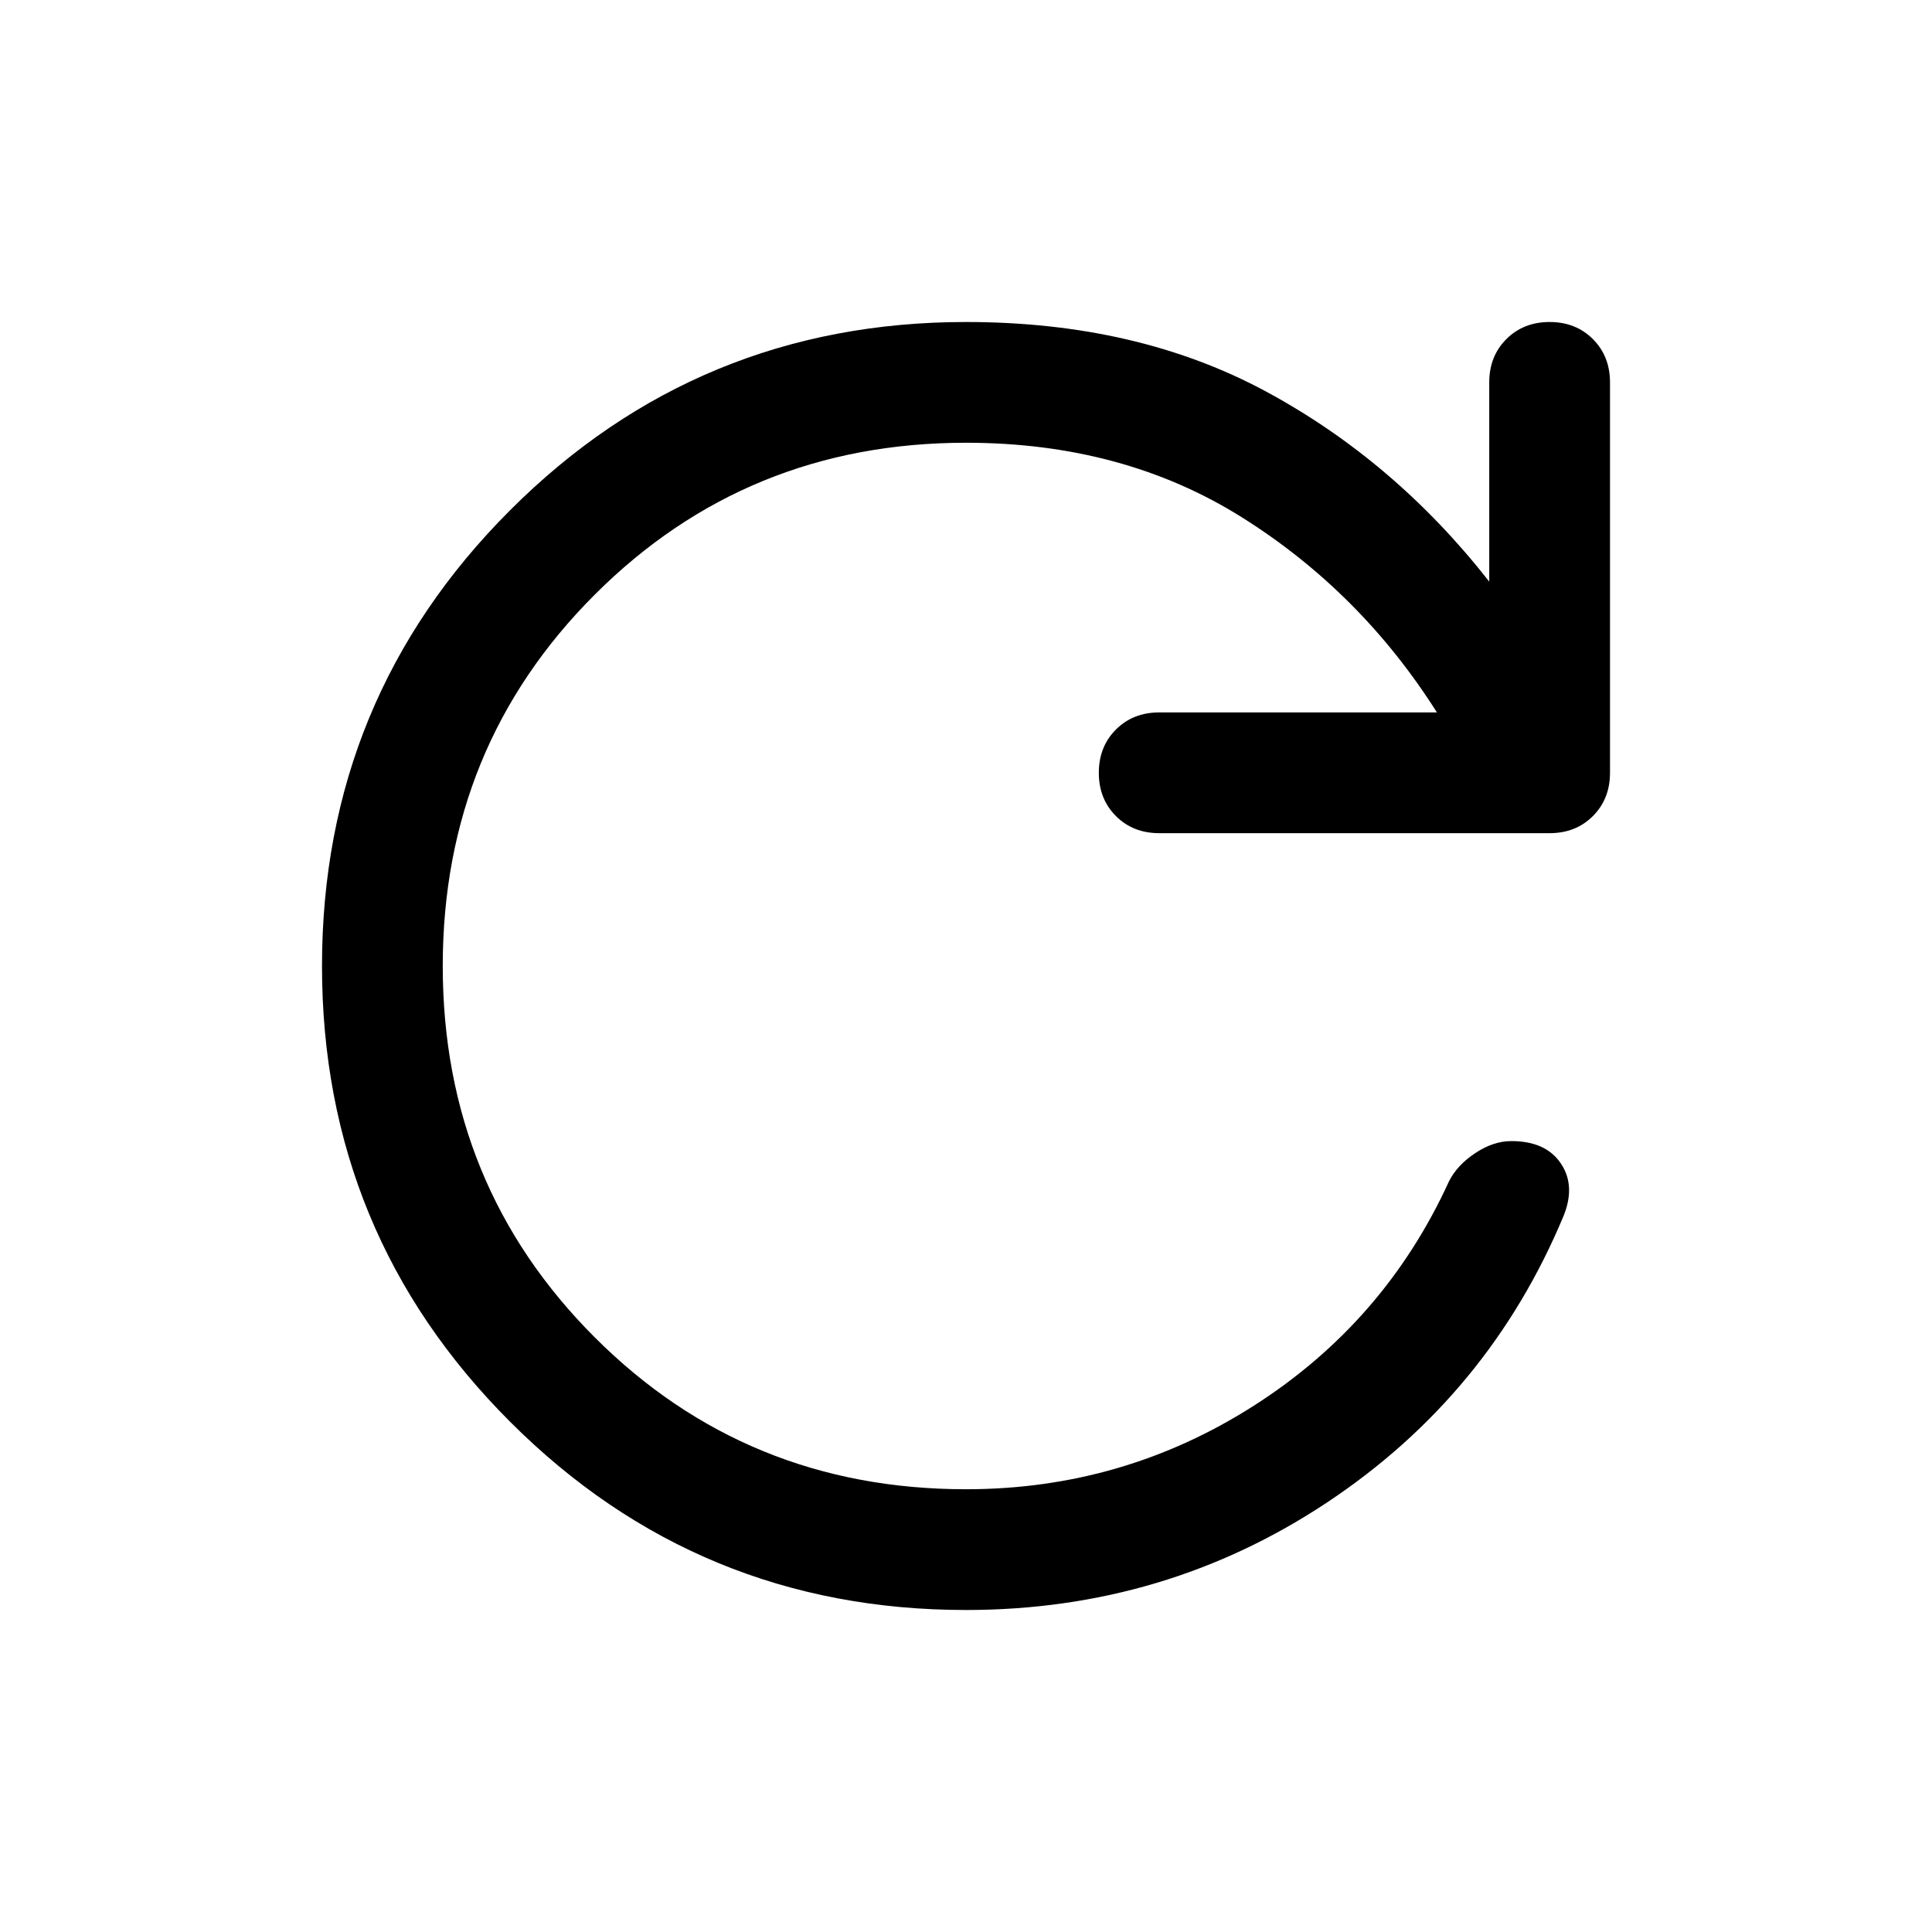
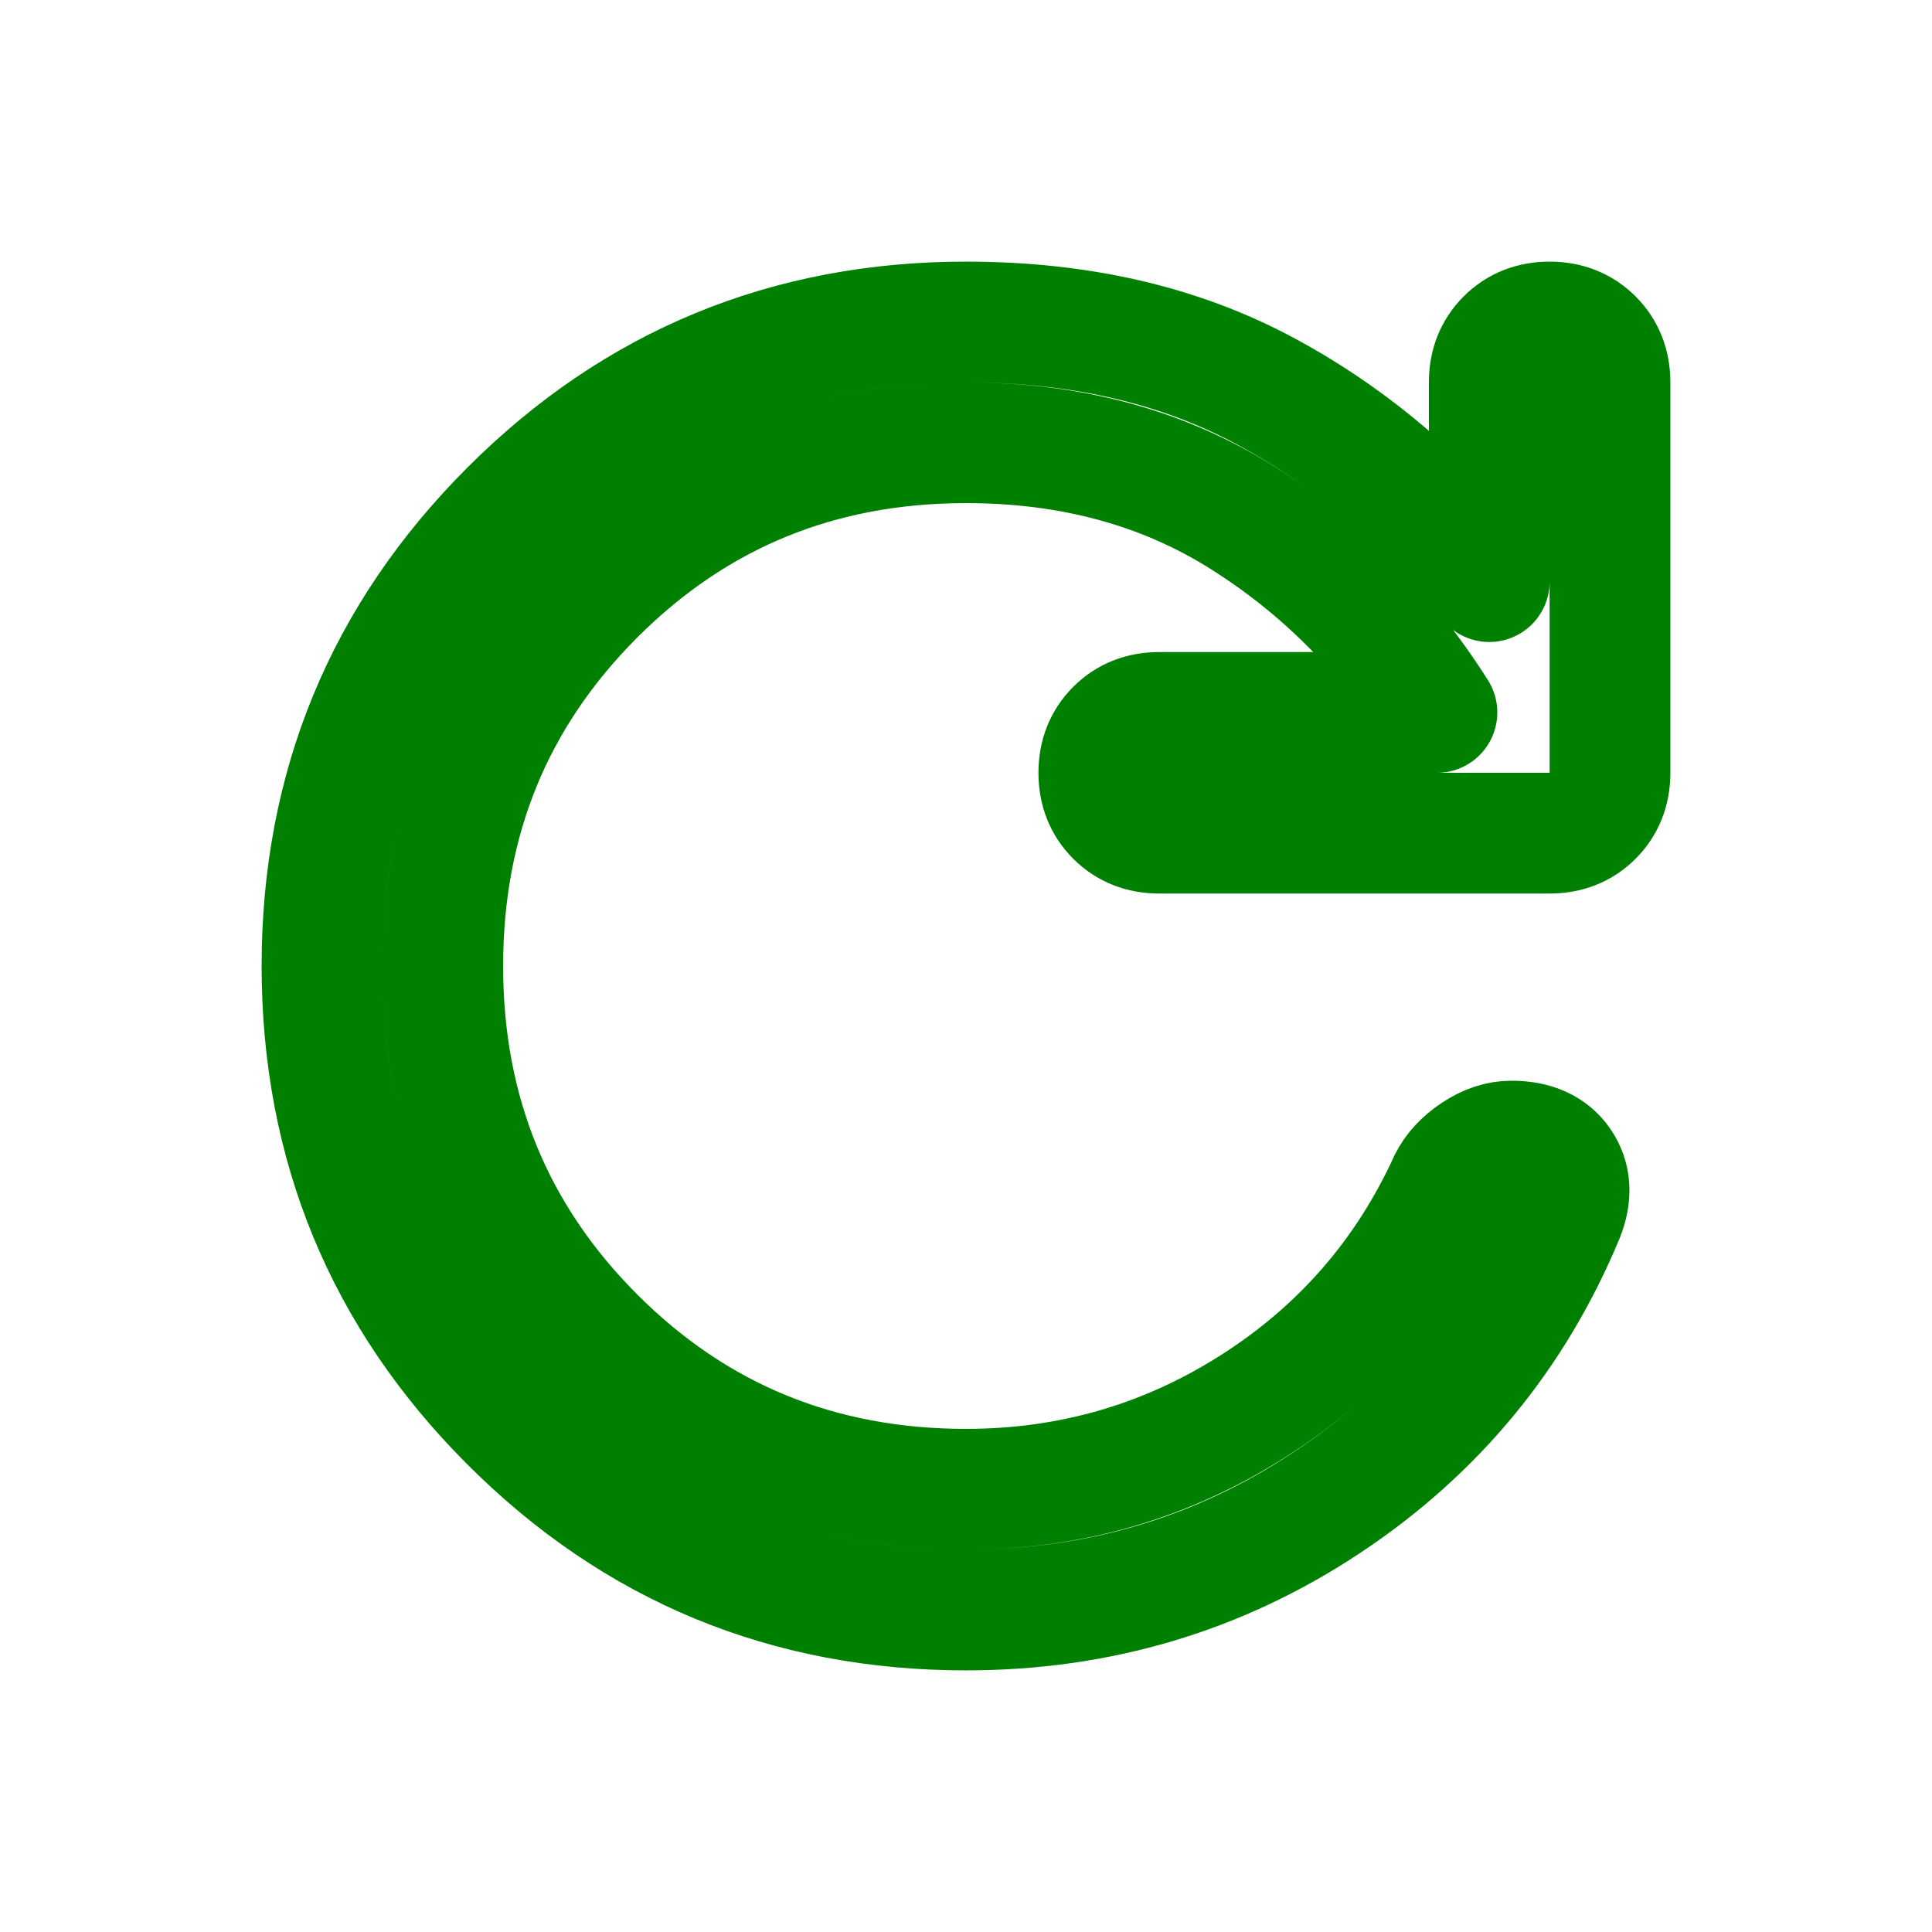
- <svg xmlns="http://www.w3.org/2000/svg" height="48" width="48">
+ <svg xmlns="http://www.w3.org/2000/svg" fill="none" stroke="green" stroke-width="3" stroke-linecap="round" stroke-linejoin="round" height="48" width="48">
  <path d="M24 40q-6.65 0-11.325-4.675Q8 30.65 8 24q0-6.65 4.675-11.325Q17.35 8 24 8q4.25 0 7.45 1.725T37 14.45V9.5q0-.65.425-1.075Q37.85 8 38.5 8q.65 0 1.075.425Q40 8.85 40 9.5v9.7q0 .65-.425 1.075-.425.425-1.075.425h-9.7q-.65 0-1.075-.425-.425-.425-.425-1.075 0-.65.425-1.075.425-.425 1.075-.425h6.9q-1.9-3-4.85-4.85Q27.9 11 24 11q-5.45 0-9.225 3.775Q11 18.55 11 24q0 5.45 3.775 9.225Q18.55 37 24 37q3.9 0 7.15-2.075Q34.4 32.85 36 29.35q.2-.4.65-.7.45-.3.9-.3.85 0 1.225.55.375.55.075 1.3-1.85 4.45-5.875 7.125T24 40Z" />
</svg>
